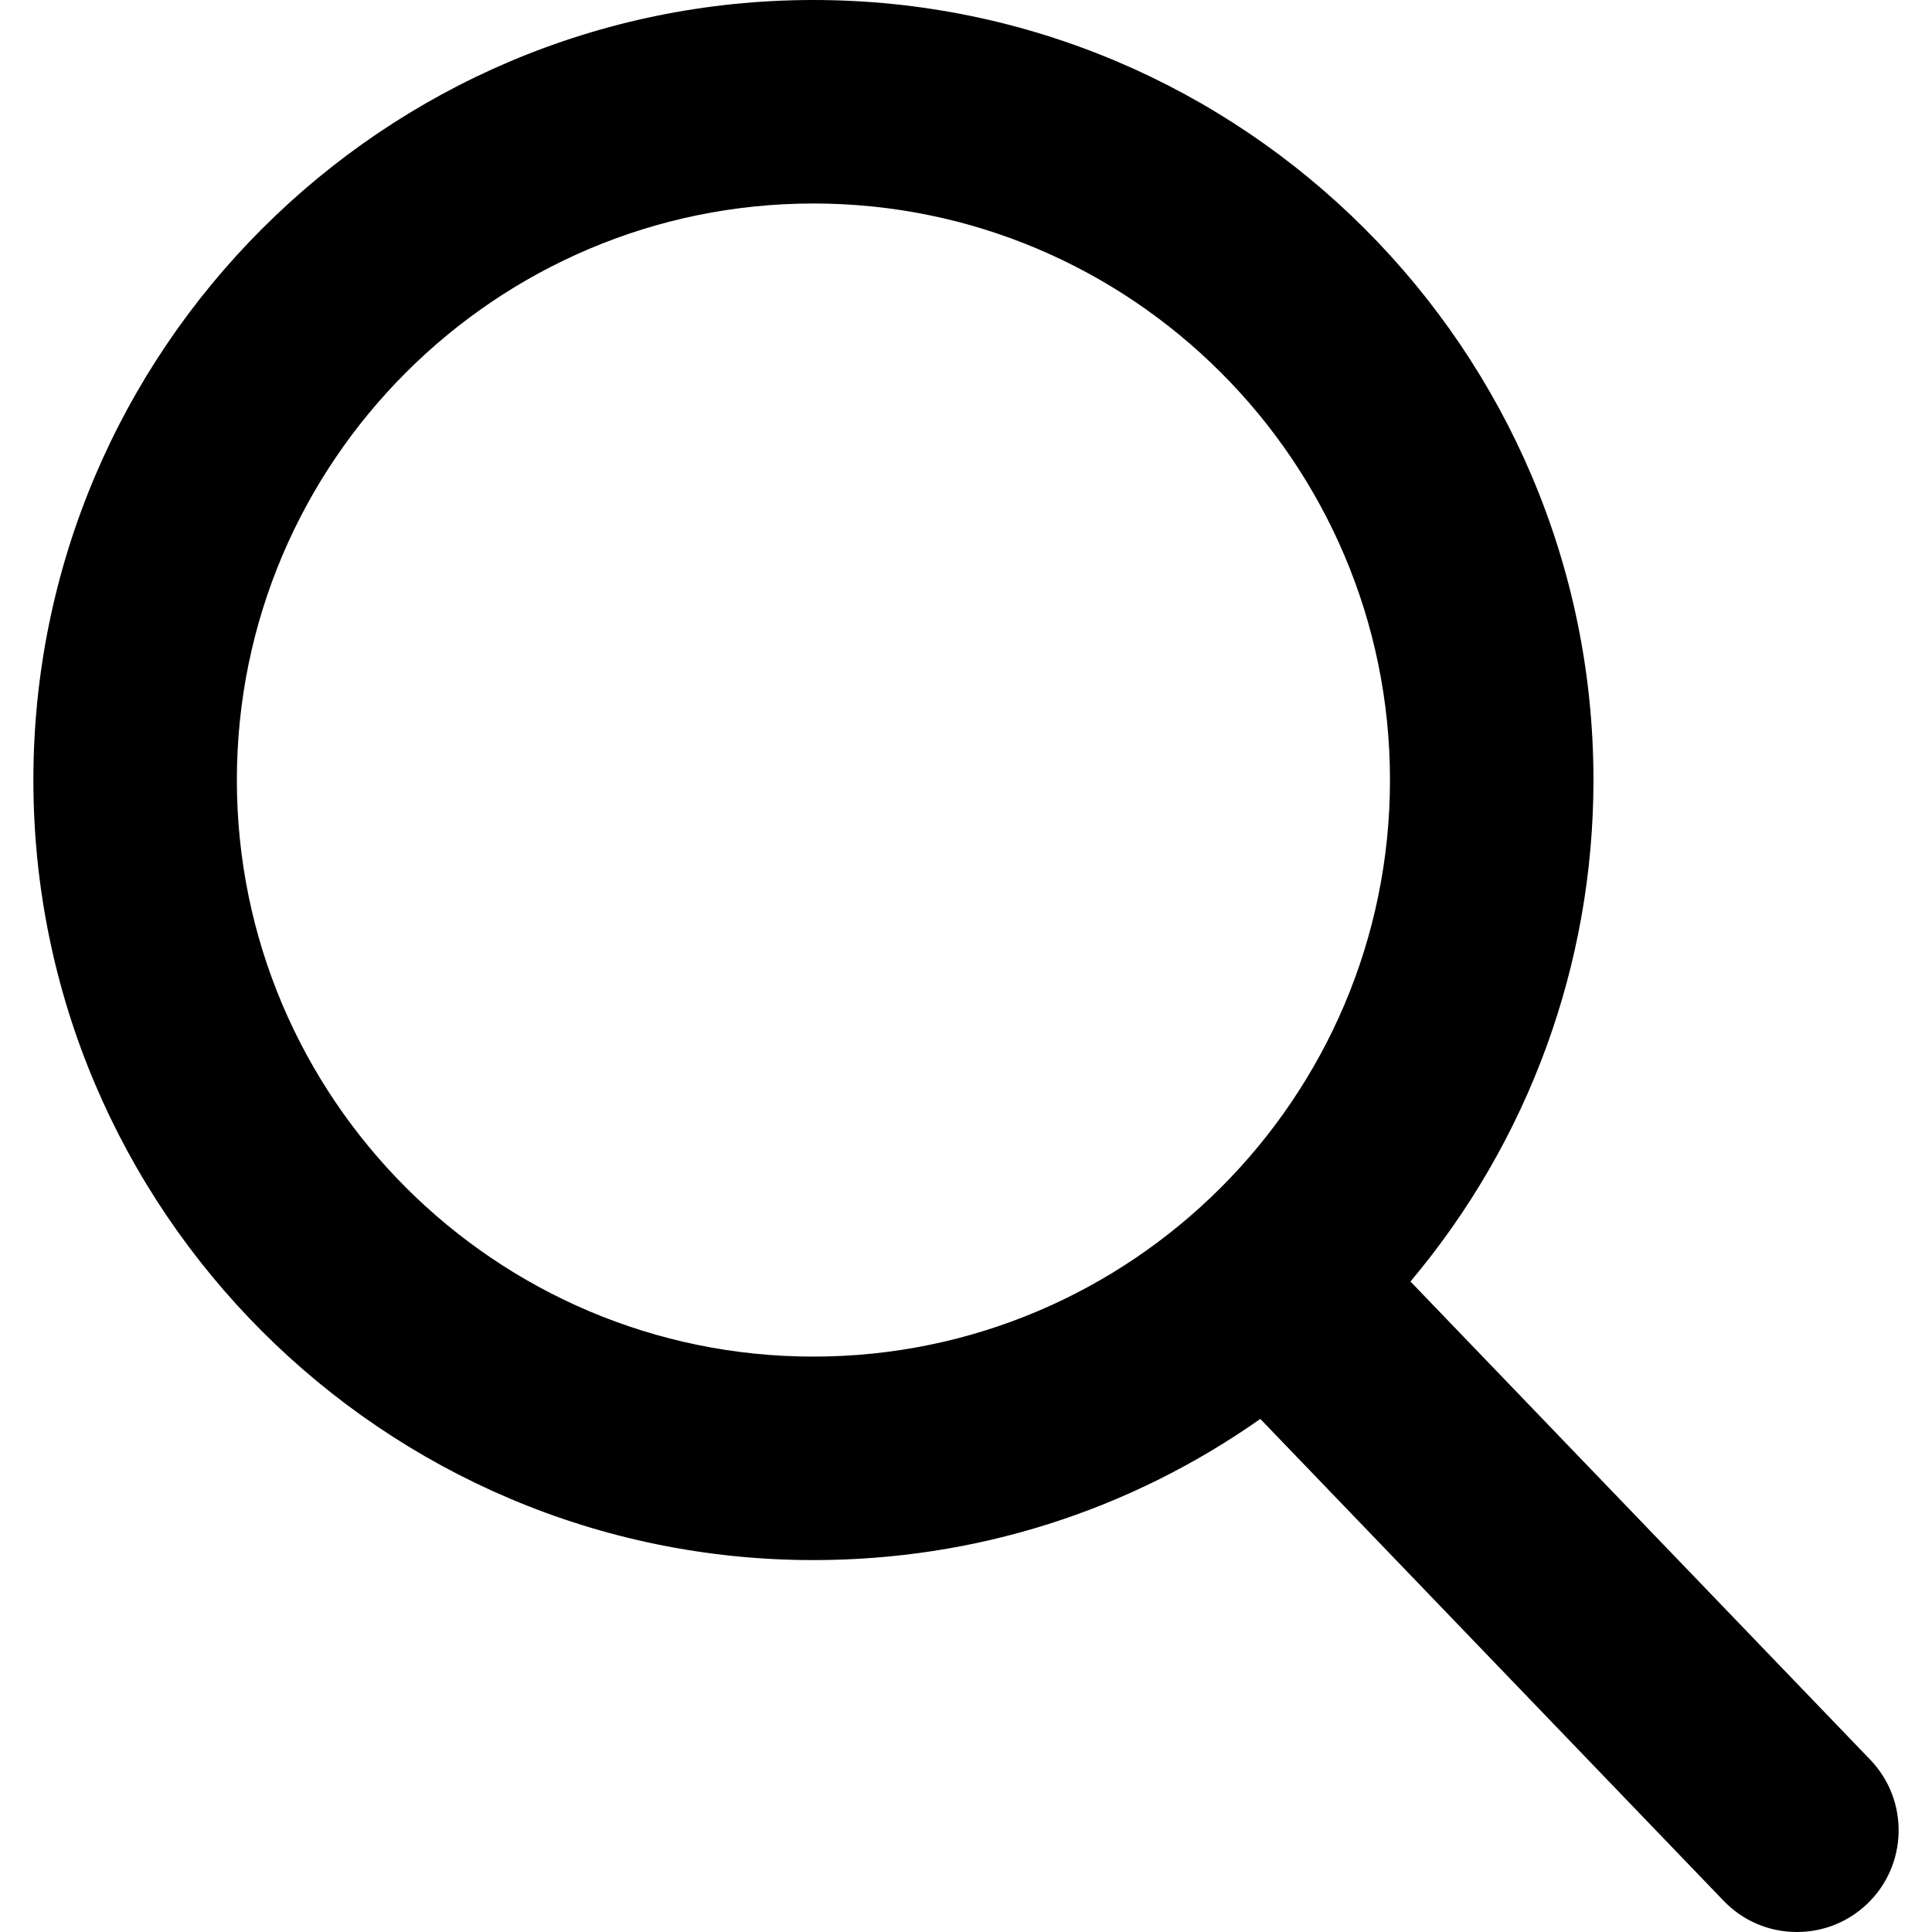
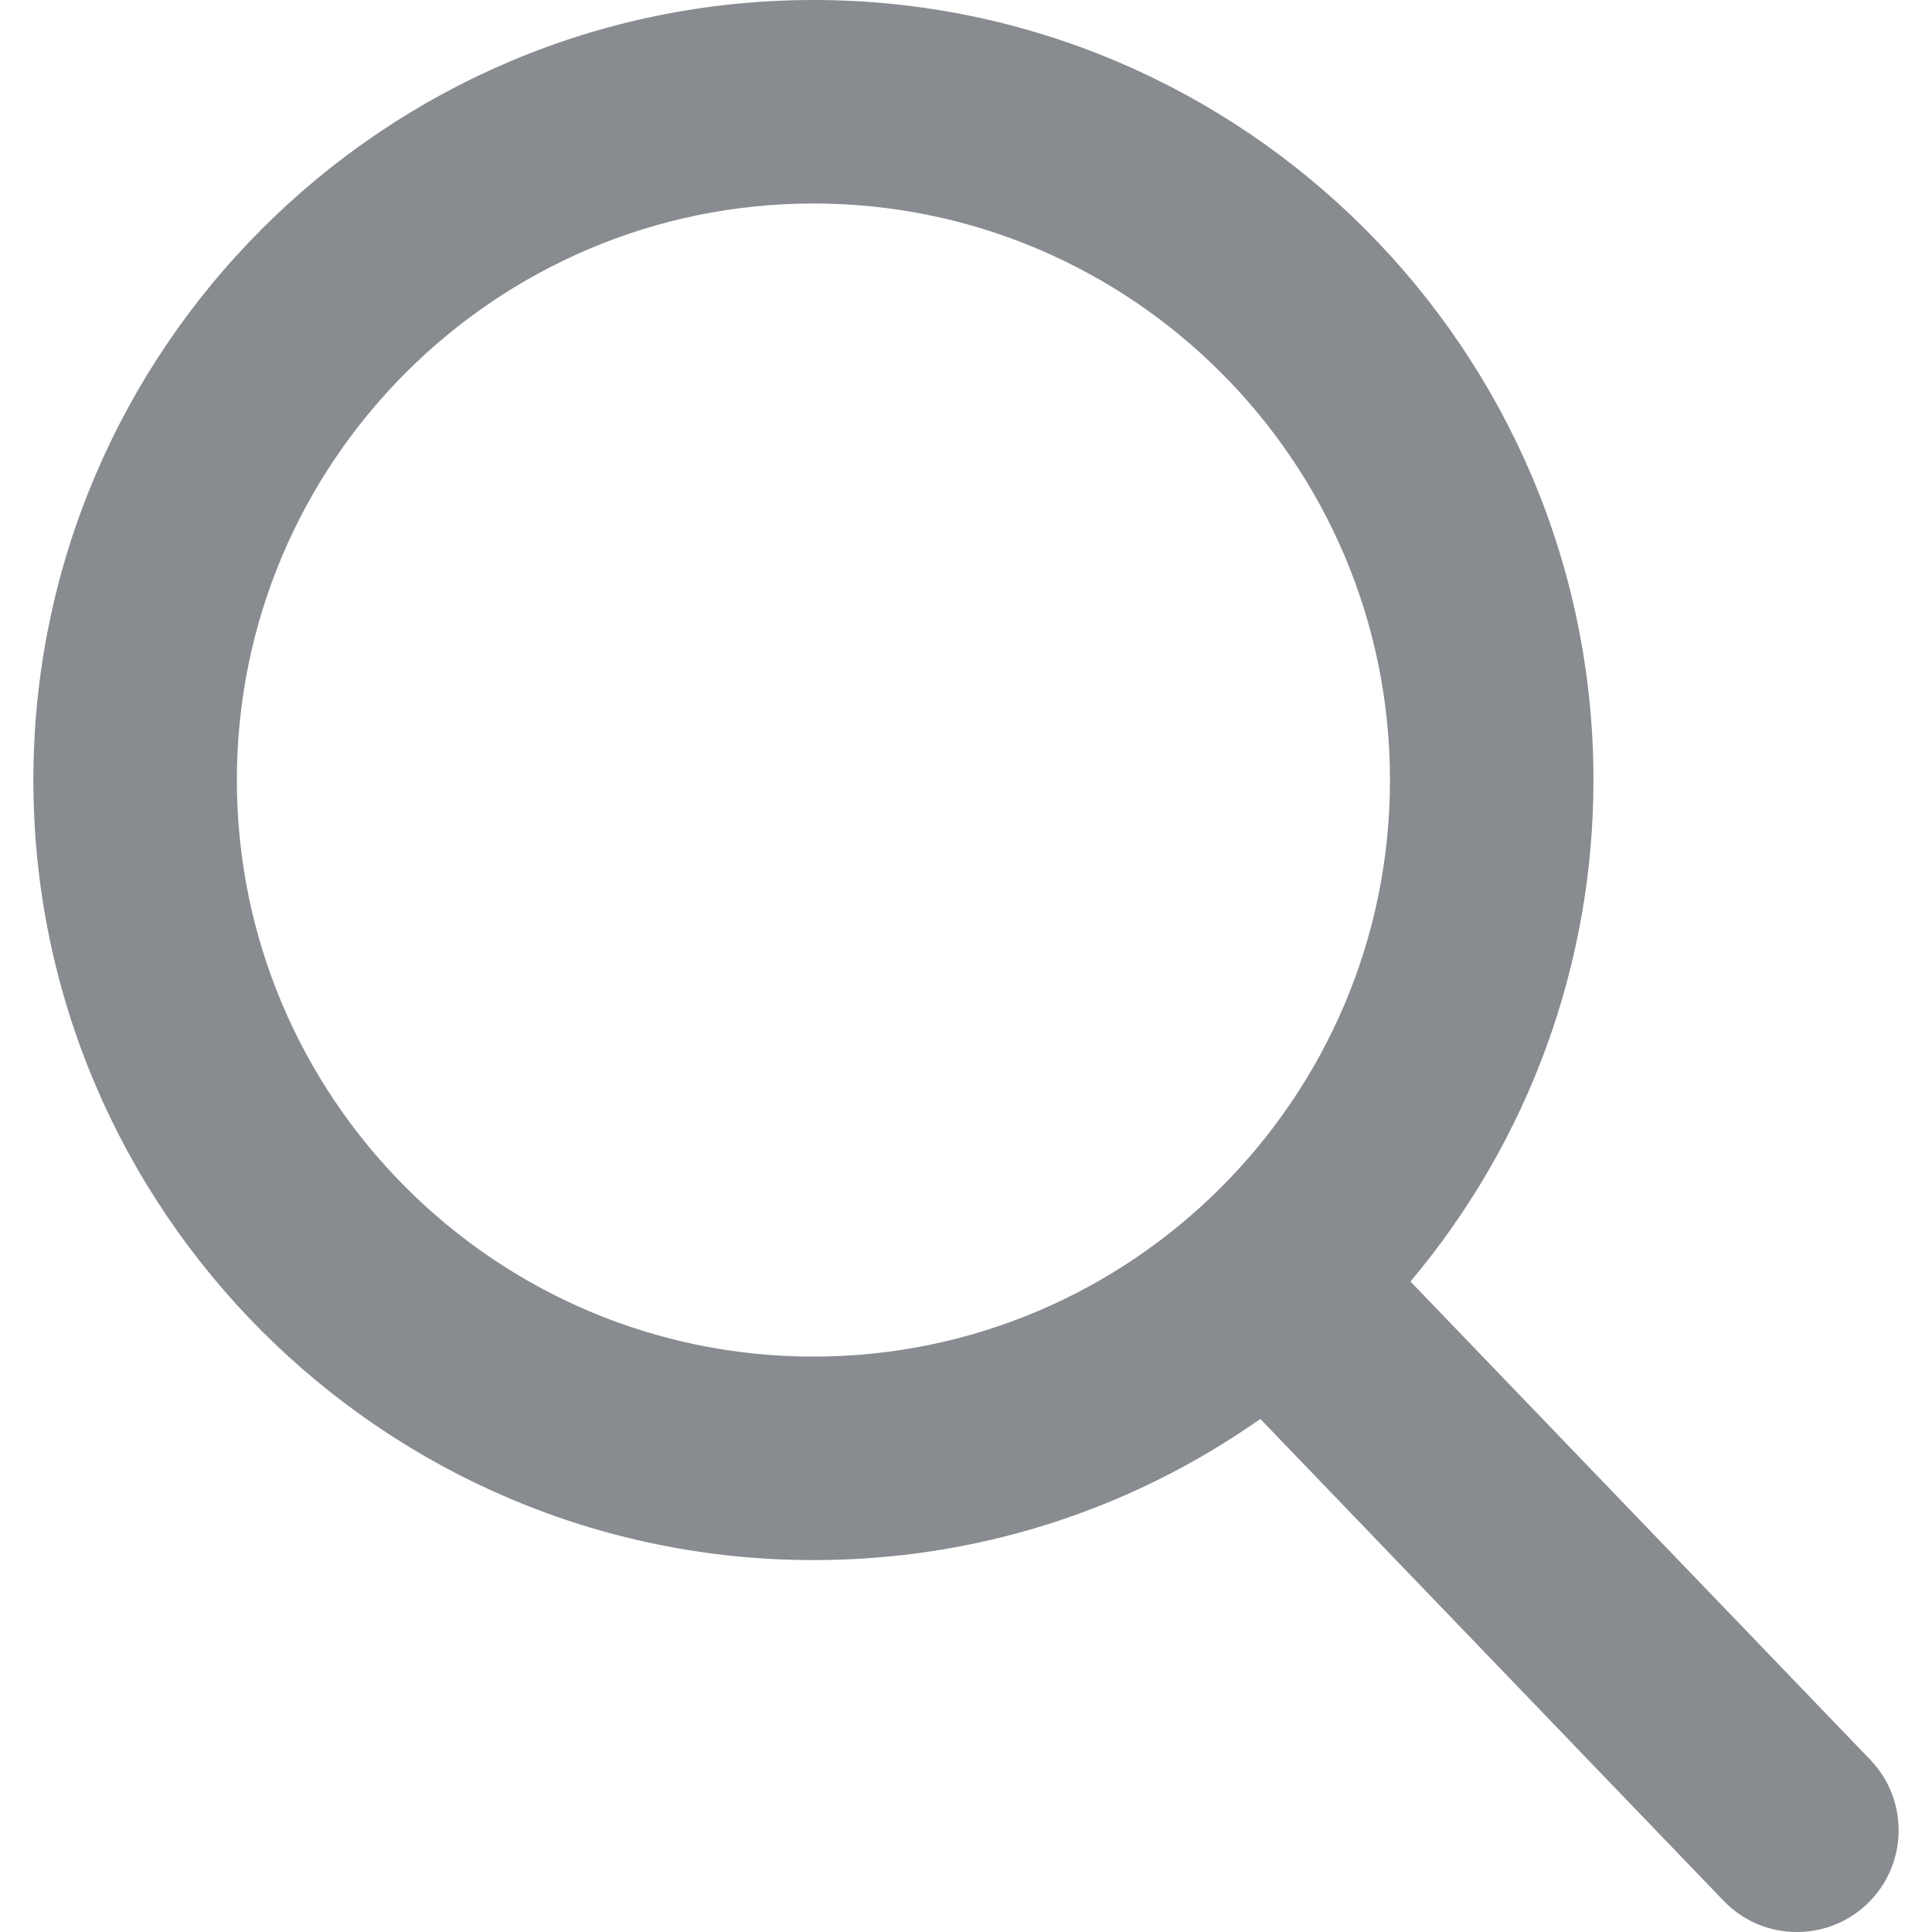
- <svg xmlns="http://www.w3.org/2000/svg" version="1.1" id="Capa_1" x="0px" y="0px" viewBox="0 0 56.966 56.966" style="enable-background:new 0 0 56.966 56.966;" xml:space="preserve">
+ <svg xmlns="http://www.w3.org/2000/svg" fill="#888b8f" version="1.1" id="Capa_1" x="0px" y="0px" viewBox="0 0 56.966 56.966" style="enable-background:new 0 0 56.966 56.966;" xml:space="preserve">
  <path d="M55.146,51.887L41.588,37.786c3.486-4.144,5.396-9.358,5.396-14.786c0-12.682-10.318-23-23-23s-23,10.318-23,23  s10.318,23,23,23c4.761,0,9.298-1.436,13.177-4.162l13.661,14.208c0.571,0.593,1.339,0.92,2.162,0.92  c0.779,0,1.518-0.297,2.079-0.837C56.255,54.982,56.293,53.08,55.146,51.887z M23.984,6c9.374,0,17,7.626,17,17s-7.626,17-17,17  s-17-7.626-17-17S14.61,6,23.984,6z" />
  <g>
</g>
  <g>
</g>
  <g>
</g>
  <g>
</g>
  <g>
</g>
  <g>
</g>
  <g>
</g>
  <g>
</g>
  <g>
</g>
  <g>
</g>
  <g>
</g>
  <g>
</g>
  <g>
</g>
  <g>
</g>
  <g>
</g>
</svg>
